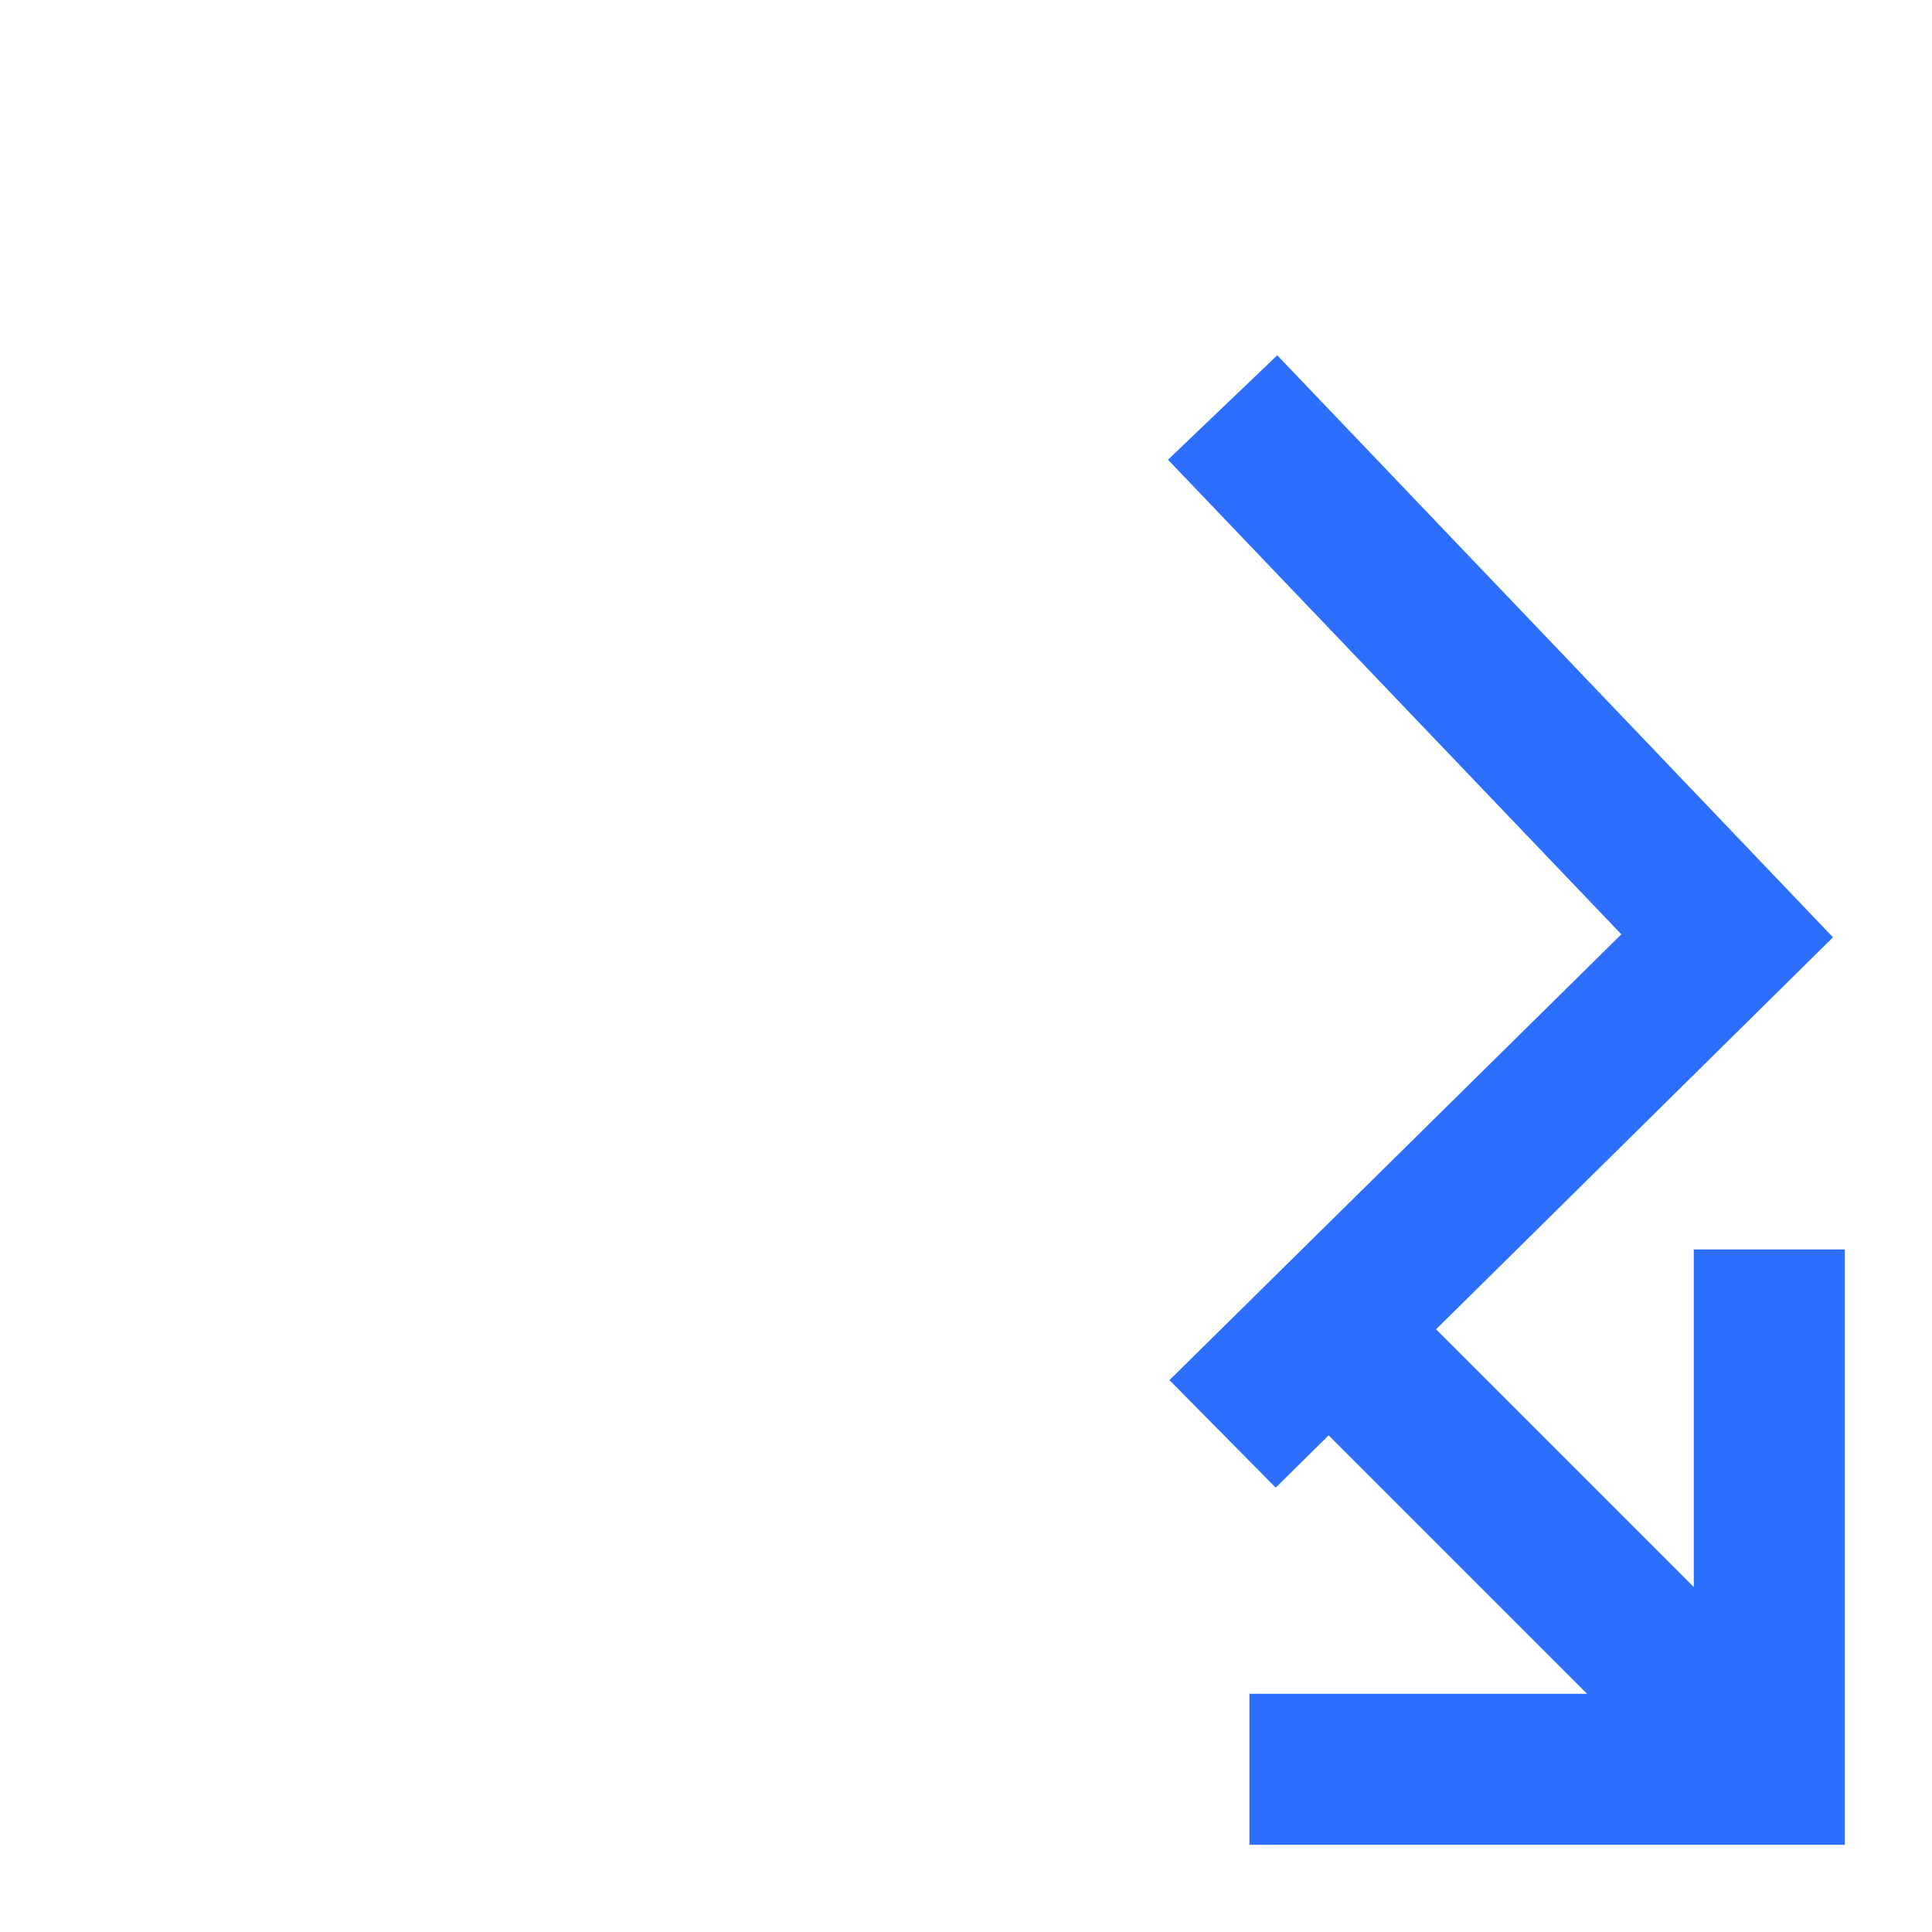
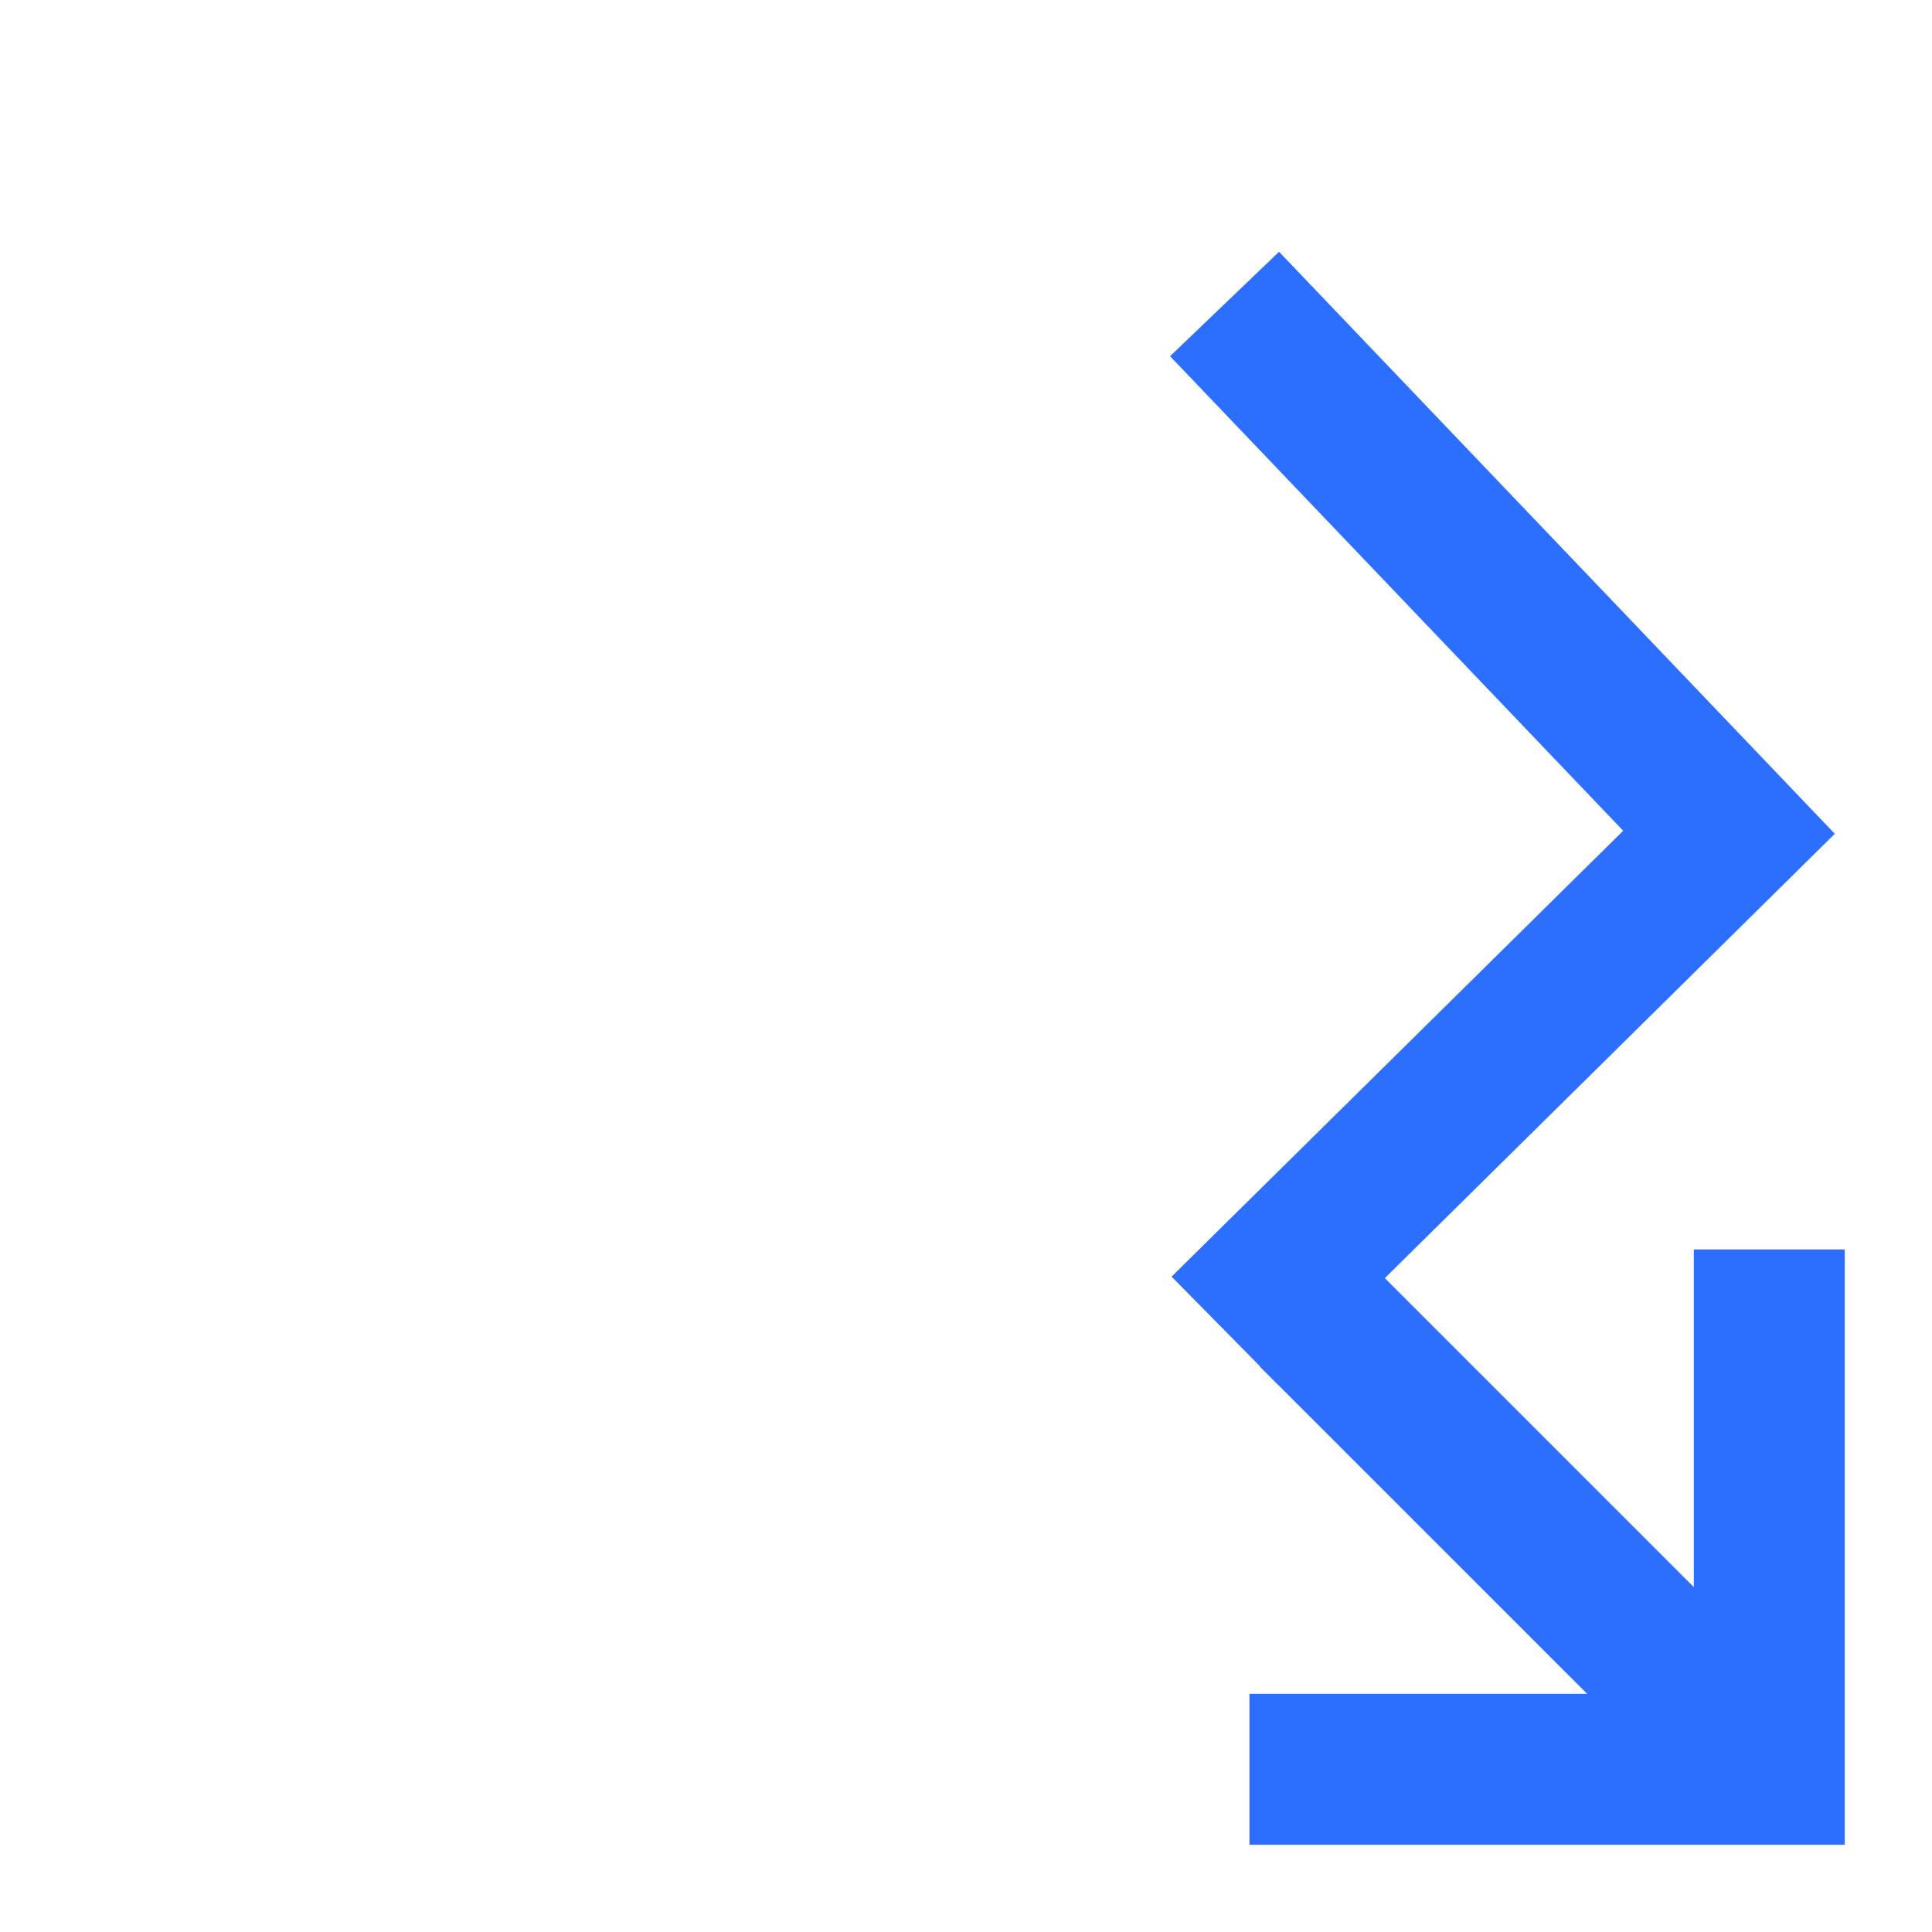
- <svg xmlns="http://www.w3.org/2000/svg" width="20" height="20" viewBox="0 0 20 20" fill="none">
-   <path d="M19.097 19.097H12.934V17.534H17.534V12.934H19.097V19.097Z" fill="#2C6FFF" />
-   <path d="M14.147 13.042L13.042 14.147L17.466 18.571L18.571 17.466L14.147 13.042Z" fill="#2C6FFF" />
-   <path d="M13.206 15.4L12.106 14.287L16.784 9.672L12.091 4.759L13.222 3.678L18.975 9.703L13.206 15.4Z" fill="#2C6FFF" />
+ <svg xmlns="http://www.w3.org/2000/svg" width="32" height="32" viewBox="0 0 32 32" fill="none">
+   <path d="M30.555 30.555H20.695V28.055H28.055V20.695H30.555V30.555Z" fill="#2C6FFF" />
+   <path d="M22.635 20.867L20.867 22.635L27.946 29.713L29.713 27.945L22.635 20.867Z" fill="#2C6FFF" />
+   <path d="M21.16 22.925L19.405 21.145L26.885 13.76L19.38 5.9L21.185 4.17L30.39 13.81L21.16 22.925Z" fill="#2C6FFF" />
</svg>
